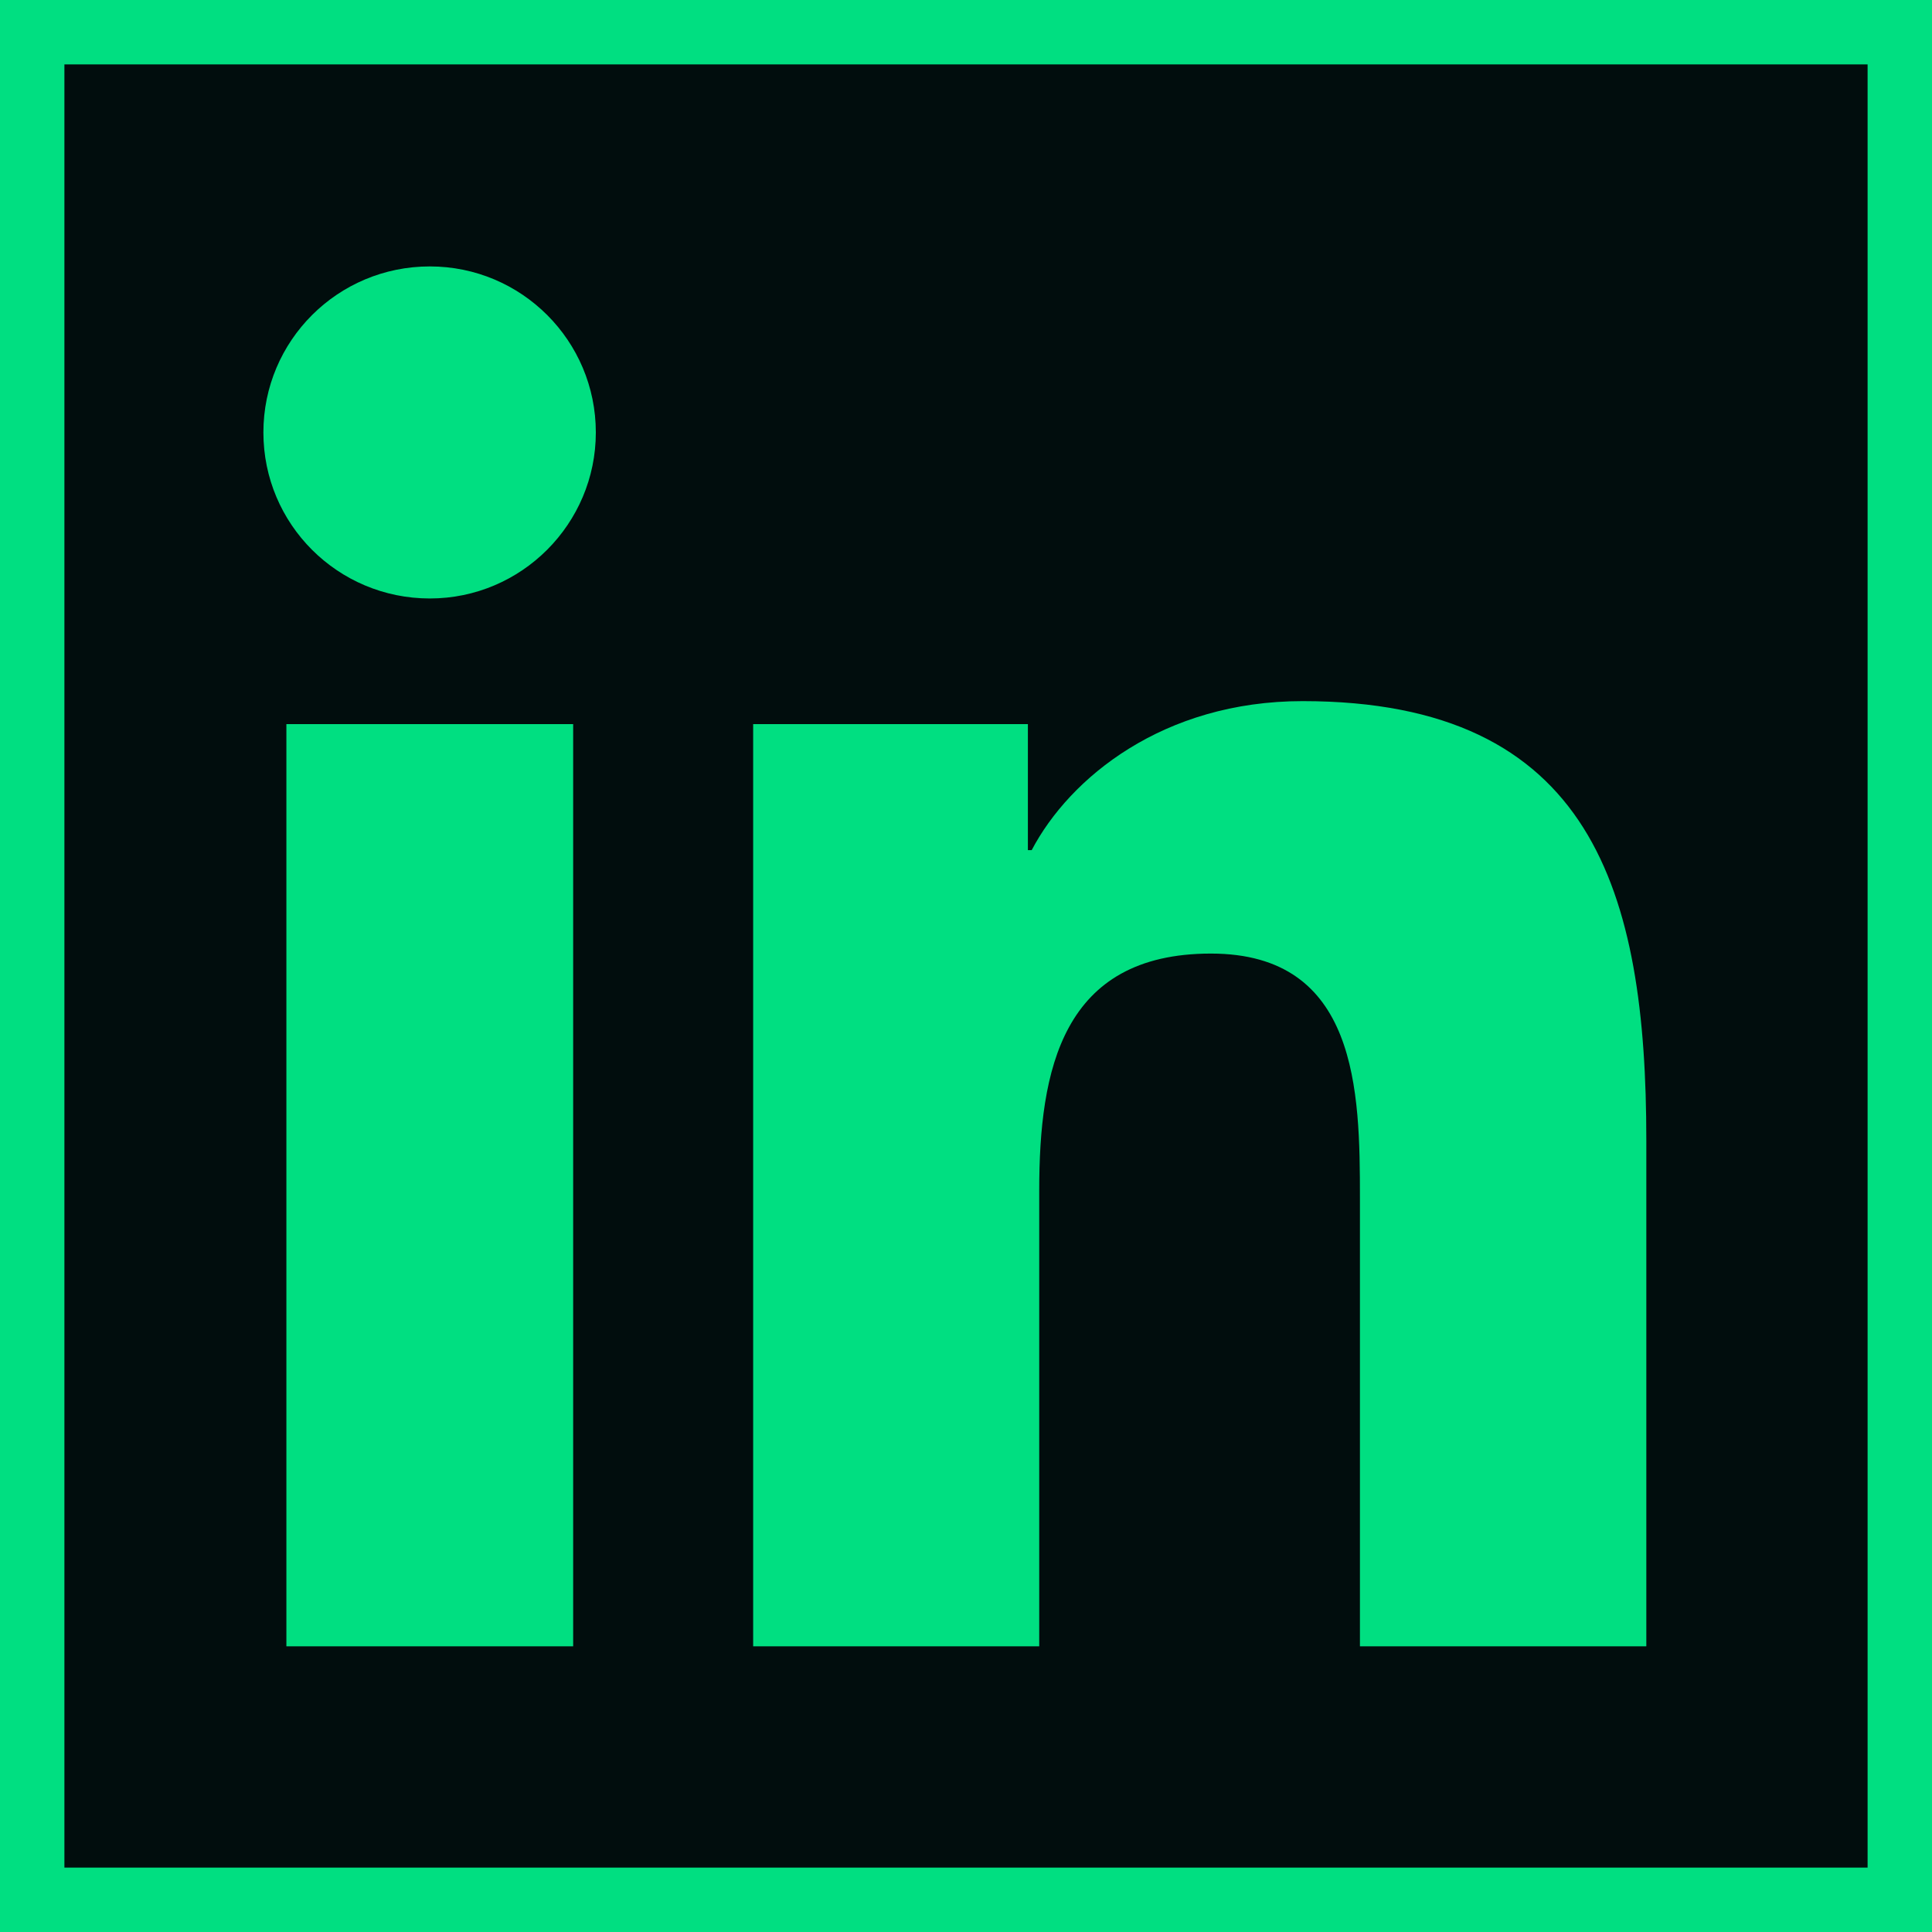
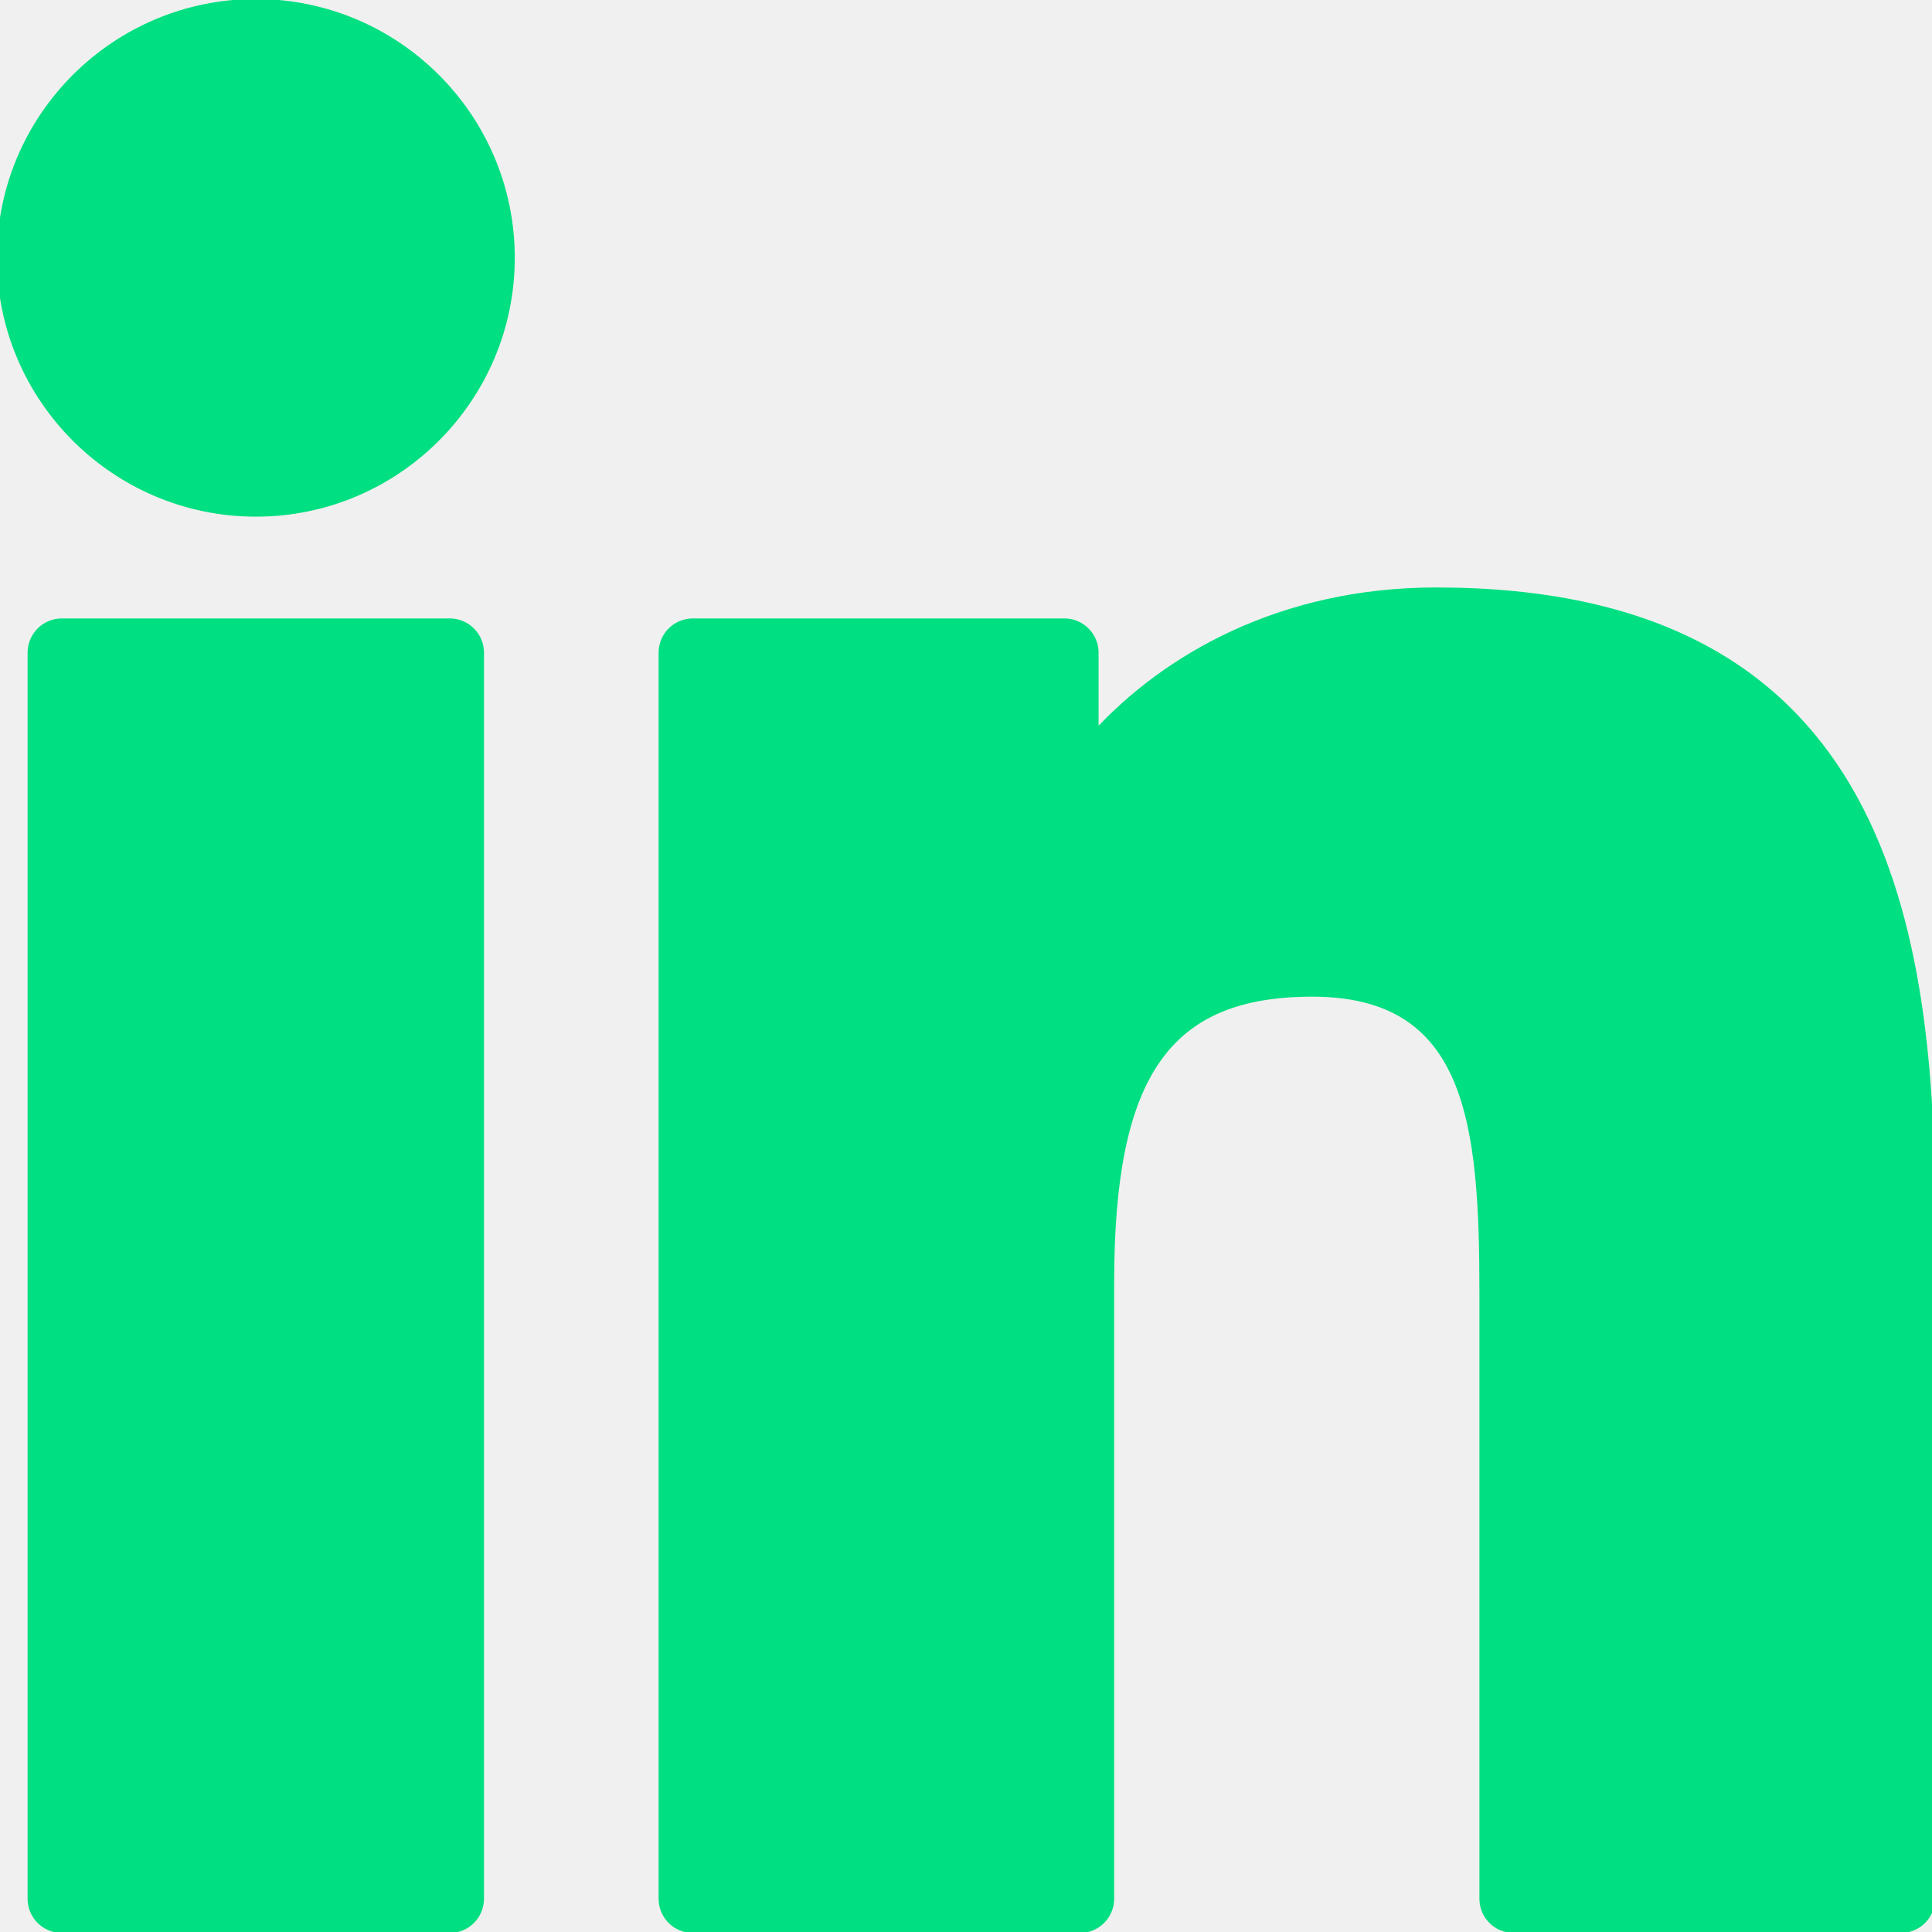
- <svg xmlns="http://www.w3.org/2000/svg" width="30" height="30" viewBox="0 0 30 30" fill="none">
-   <g clip-path="url(#clip0_118_257)">
-     <rect width="30" height="30" fill="#00DF81" />
-     <path d="M27.779 0H2.215C0.99 0 0 0.967 0 2.162V27.832C0 29.027 0.99 30 2.215 30H27.779C29.004 30 30 29.027 30 27.838V2.162C30 0.967 29.004 0 27.779 0ZM8.9 25.564H4.447V11.244H8.9V25.564ZM6.674 9.293C5.244 9.293 4.09 8.139 4.09 6.715C4.09 5.291 5.244 4.137 6.674 4.137C8.098 4.137 9.252 5.291 9.252 6.715C9.252 8.133 8.098 9.293 6.674 9.293ZM25.564 25.564H21.117V18.604C21.117 16.945 21.088 14.807 18.803 14.807C16.488 14.807 16.137 16.617 16.137 18.486V25.564H11.695V11.244H15.961V13.201H16.02C16.611 12.076 18.064 10.887 20.227 10.887C24.732 10.887 25.564 13.852 25.564 17.707V25.564V25.564Z" fill="#010D0D" />
+ <svg xmlns="http://www.w3.org/2000/svg" fill="#00DF81" height="200px" width="200px" version="1.1" id="Layer_1" viewBox="0 0 310 310" xml:space="preserve" stroke="#00DF81">
+   <g id="SVGRepo_bgCarrier" stroke-width="0" />
+   <g id="SVGRepo_tracerCarrier" stroke-linecap="round" stroke-linejoin="round" />
+   <g id="SVGRepo_iconCarrier">
+     <g id="XMLID_801_">
+       <path id="XMLID_802_" d="M72.16,99.73H9.927c-2.762,0-5,2.239-5,5v199.928c0,2.762,2.238,5,5,5H72.16c2.762,0,5-2.238,5-5V104.73 C77.16,101.969,74.922,99.73,72.16,99.73z" />
+       <path id="XMLID_803_" d="M41.066,0.341C18.422,0.341,0,18.743,0,41.362C0,63.991,18.422,82.4,41.066,82.4 c22.626,0,41.033-18.41,41.033-41.038C82.1,18.743,63.692,0.341,41.066,0.341z" />
+       <path id="XMLID_804_" d="M230.454,94.761c-24.995,0-43.472,10.745-54.679,22.954V104.73c0-2.761-2.238-5-5-5h-59.599 c-2.762,0-5,2.239-5,5v199.928c0,2.762,2.238,5,5,5h62.097c2.762,0,5-2.238,5-5v-98.918c0-33.333,9.054-46.319,32.29-46.319 c25.306,0,27.317,20.818,27.317,48.034v97.204c0,2.762,2.238,5,5,5H305c2.762,0,5-2.238,5-5V194.995 C310,145.43,300.549,94.761,230.454,94.761z" />
+     </g>
  </g>
-   <rect x="0.5" y="0.5" width="29" height="29" stroke="#00DF81" />
-   <defs>
-     <clipPath id="clip0_118_257">
-       <rect width="30" height="30" fill="white" />
-     </clipPath>
-   </defs>
</svg>
